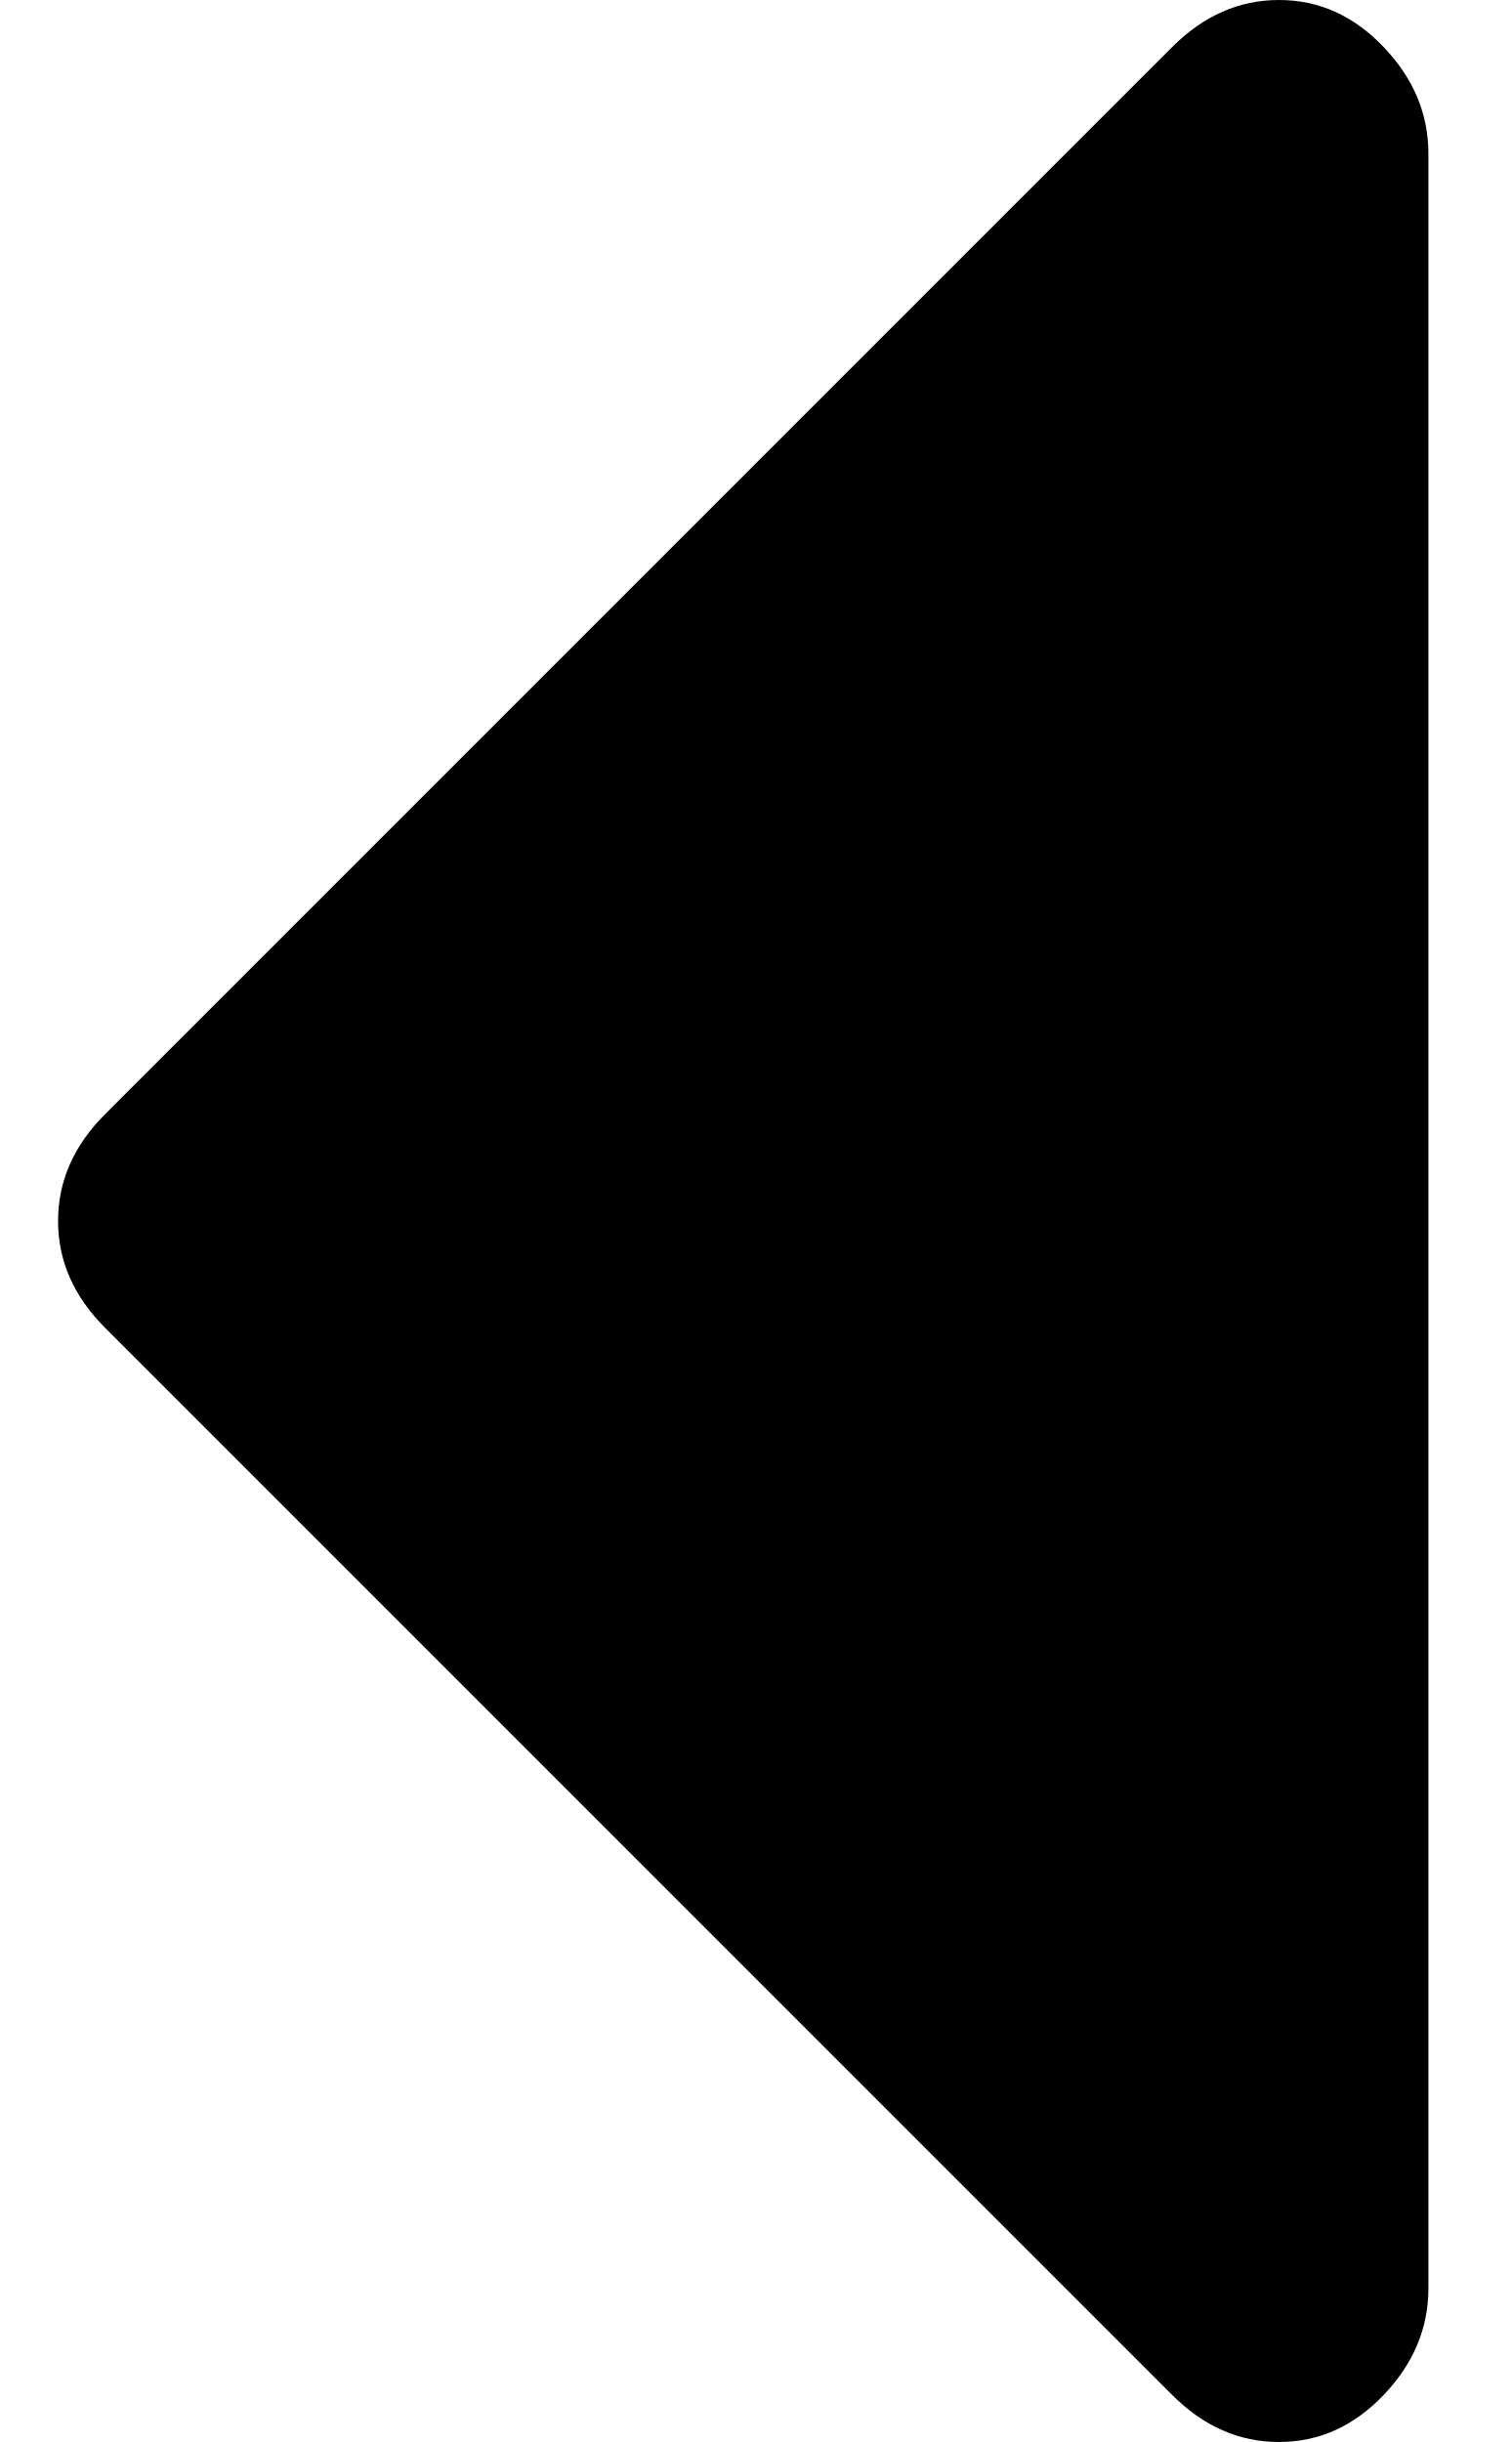
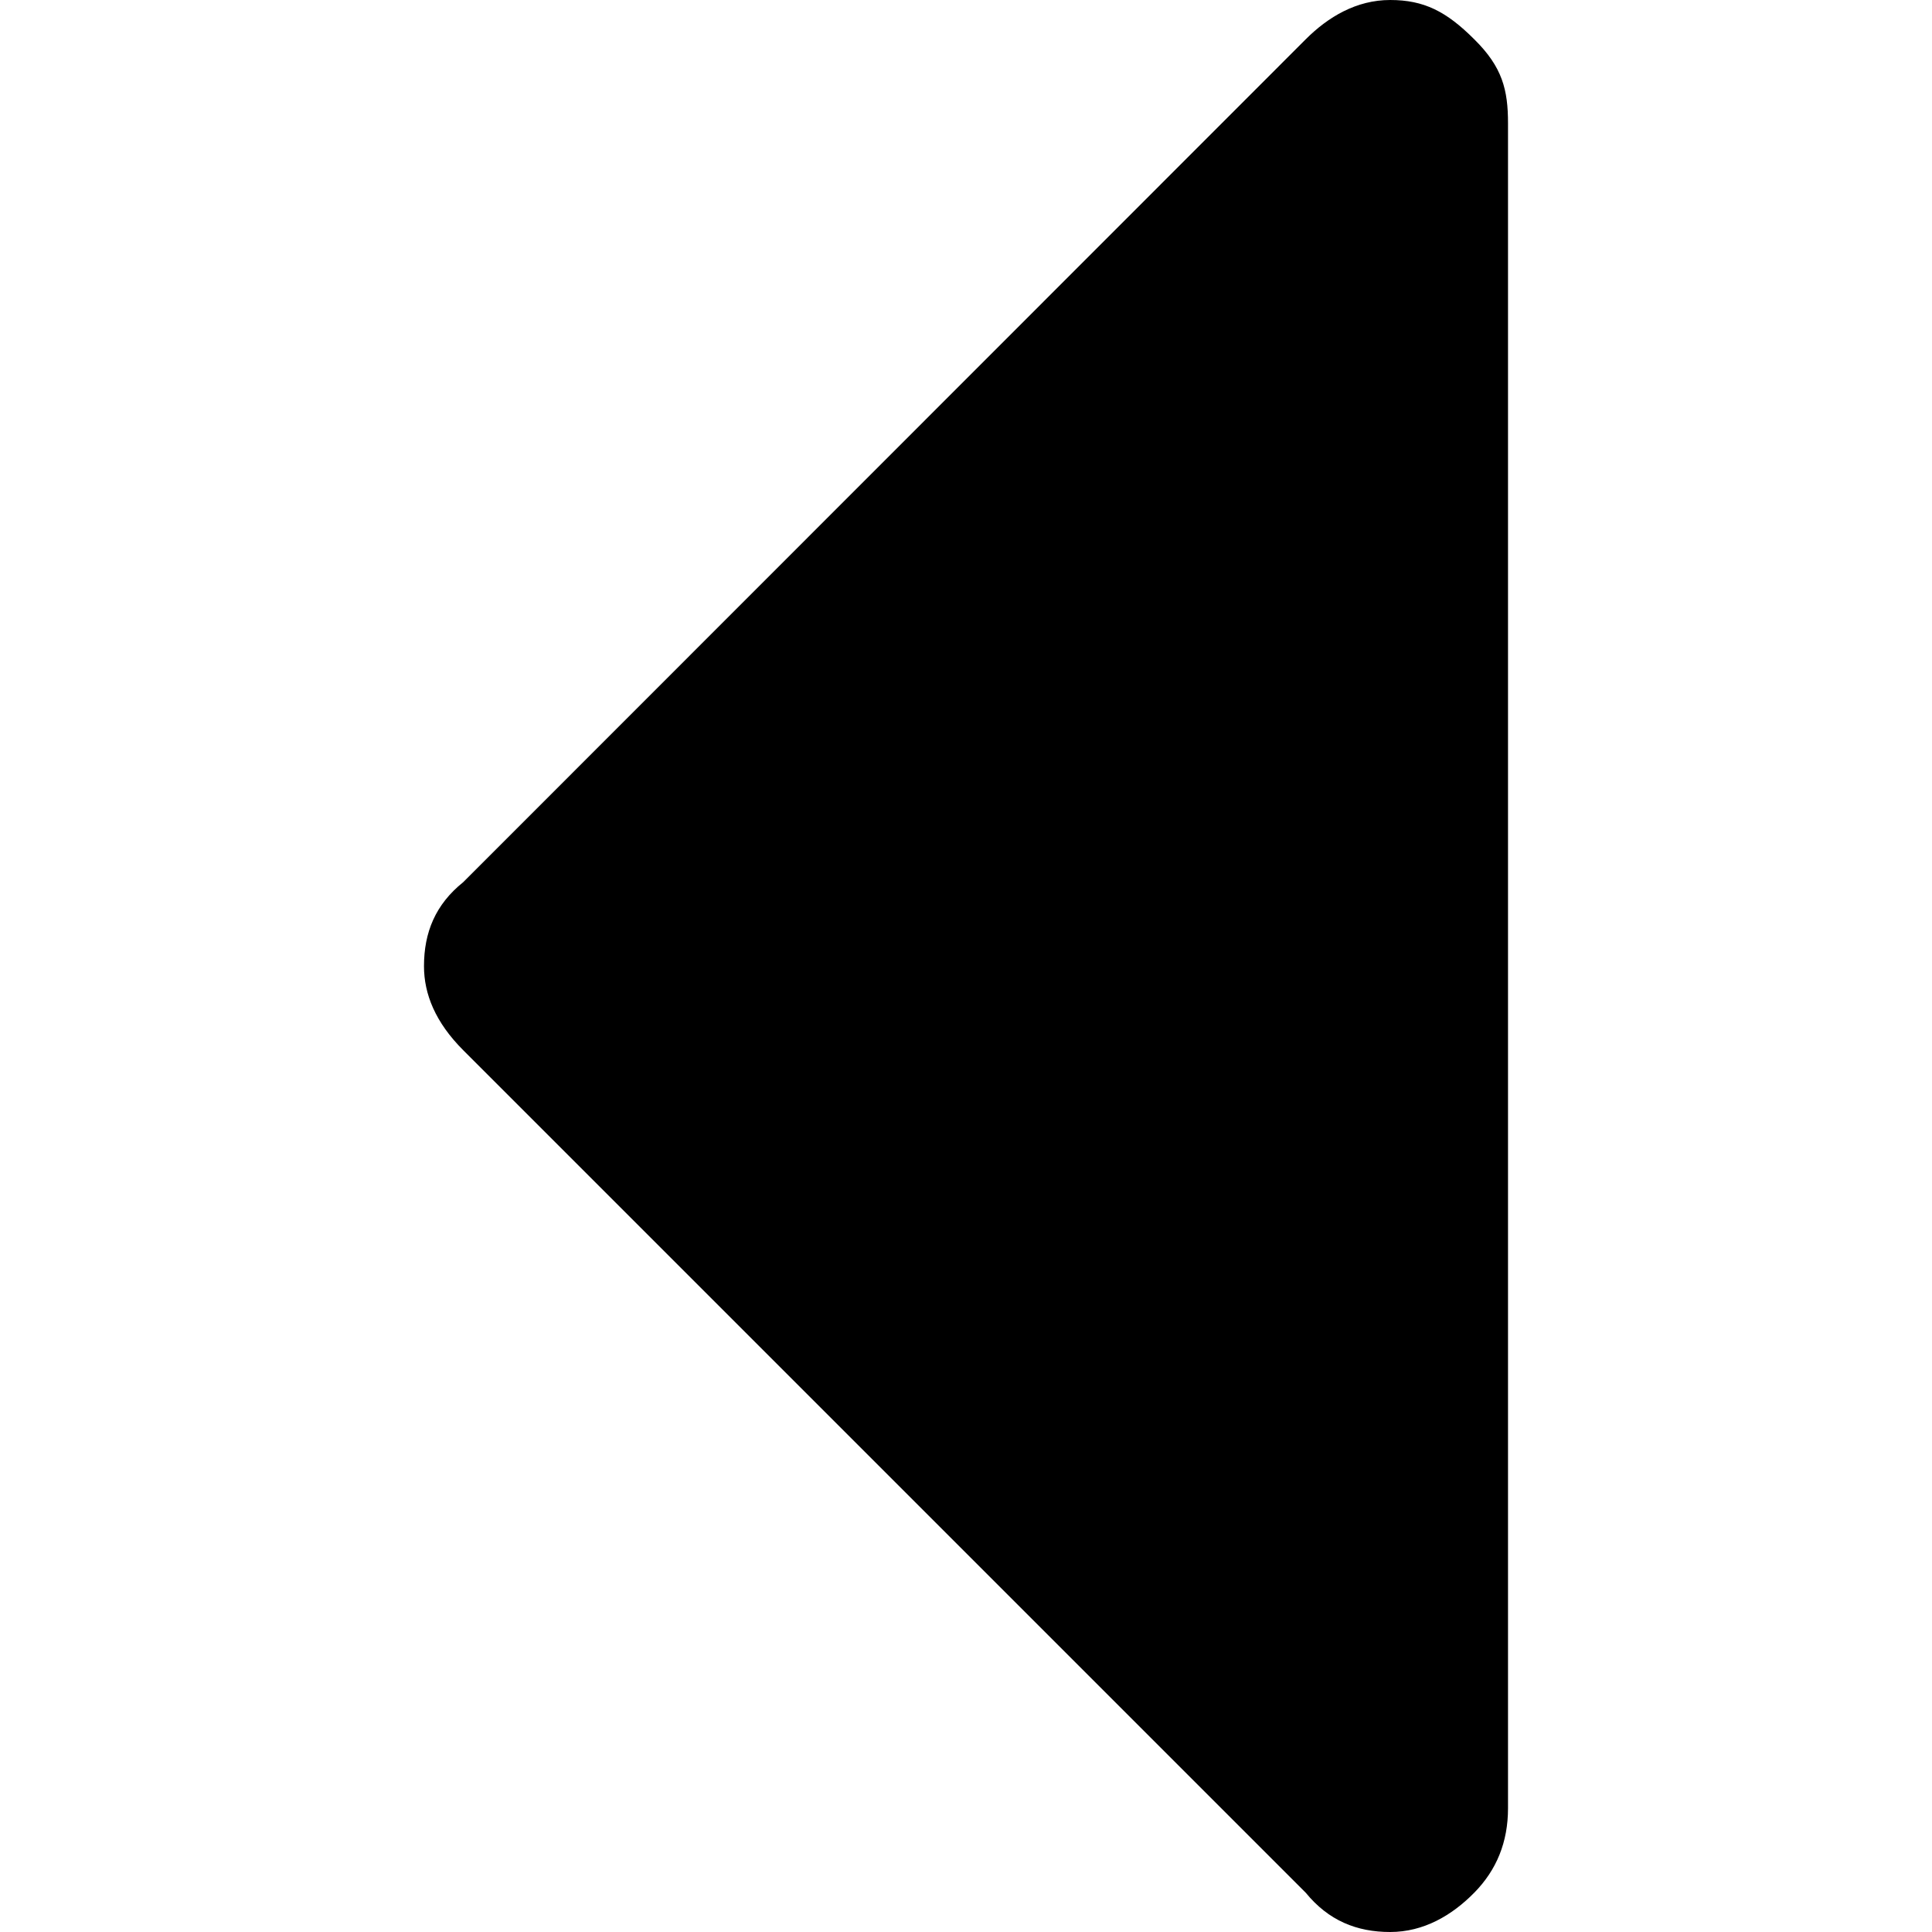
- <svg xmlns="http://www.w3.org/2000/svg" version="1.1" id="Layer_1" x="0px" y="0px" width="21.25px" height="34.32px" viewBox="0 12.84 21.25 34.32" enable-background="new 0 12.84 21.25 34.32" xml:space="preserve">
+ <svg xmlns="http://www.w3.org/2000/svg" version="1.1" id="Layer_1" x="0px" y="0px" viewBox="-260 526.1 526.3 526.3" enable-background="new -260 526.1 526.3 526.3" xml:space="preserve">
  <g>
-     <path d="M0.816,30c0-0.56,0.22-1.06,0.66-1.5l15-15c0.44-0.44,0.94-0.66,1.5-0.66c0.56,0,1.05,0.22,1.47,0.66s0.63,0.94,0.63,1.5   v30c0,0.56-0.21,1.06-0.63,1.5s-0.91,0.66-1.47,0.66c-0.56,0-1.06-0.22-1.5-0.66l-15-15C1.036,31.06,0.816,30.56,0.816,30z" />
+     <path d="M-144.5,789.3c0-9.2,3.1-16.8,10.7-22.9L95.7,536.8c6.1-6.1,13.8-10.7,23-10.7s15.3,3.1,22.9,10.7   c7.7,7.6,9.2,13.8,9.2,22.9v459c0,9.2-3.1,16.8-9.2,23s-13.8,10.7-22.9,10.7s-16.8-3.1-23-10.7l-229.5-229.5   C-141.4,804.6-144.5,796.9-144.5,789.3z" />
  </g>
</svg>
